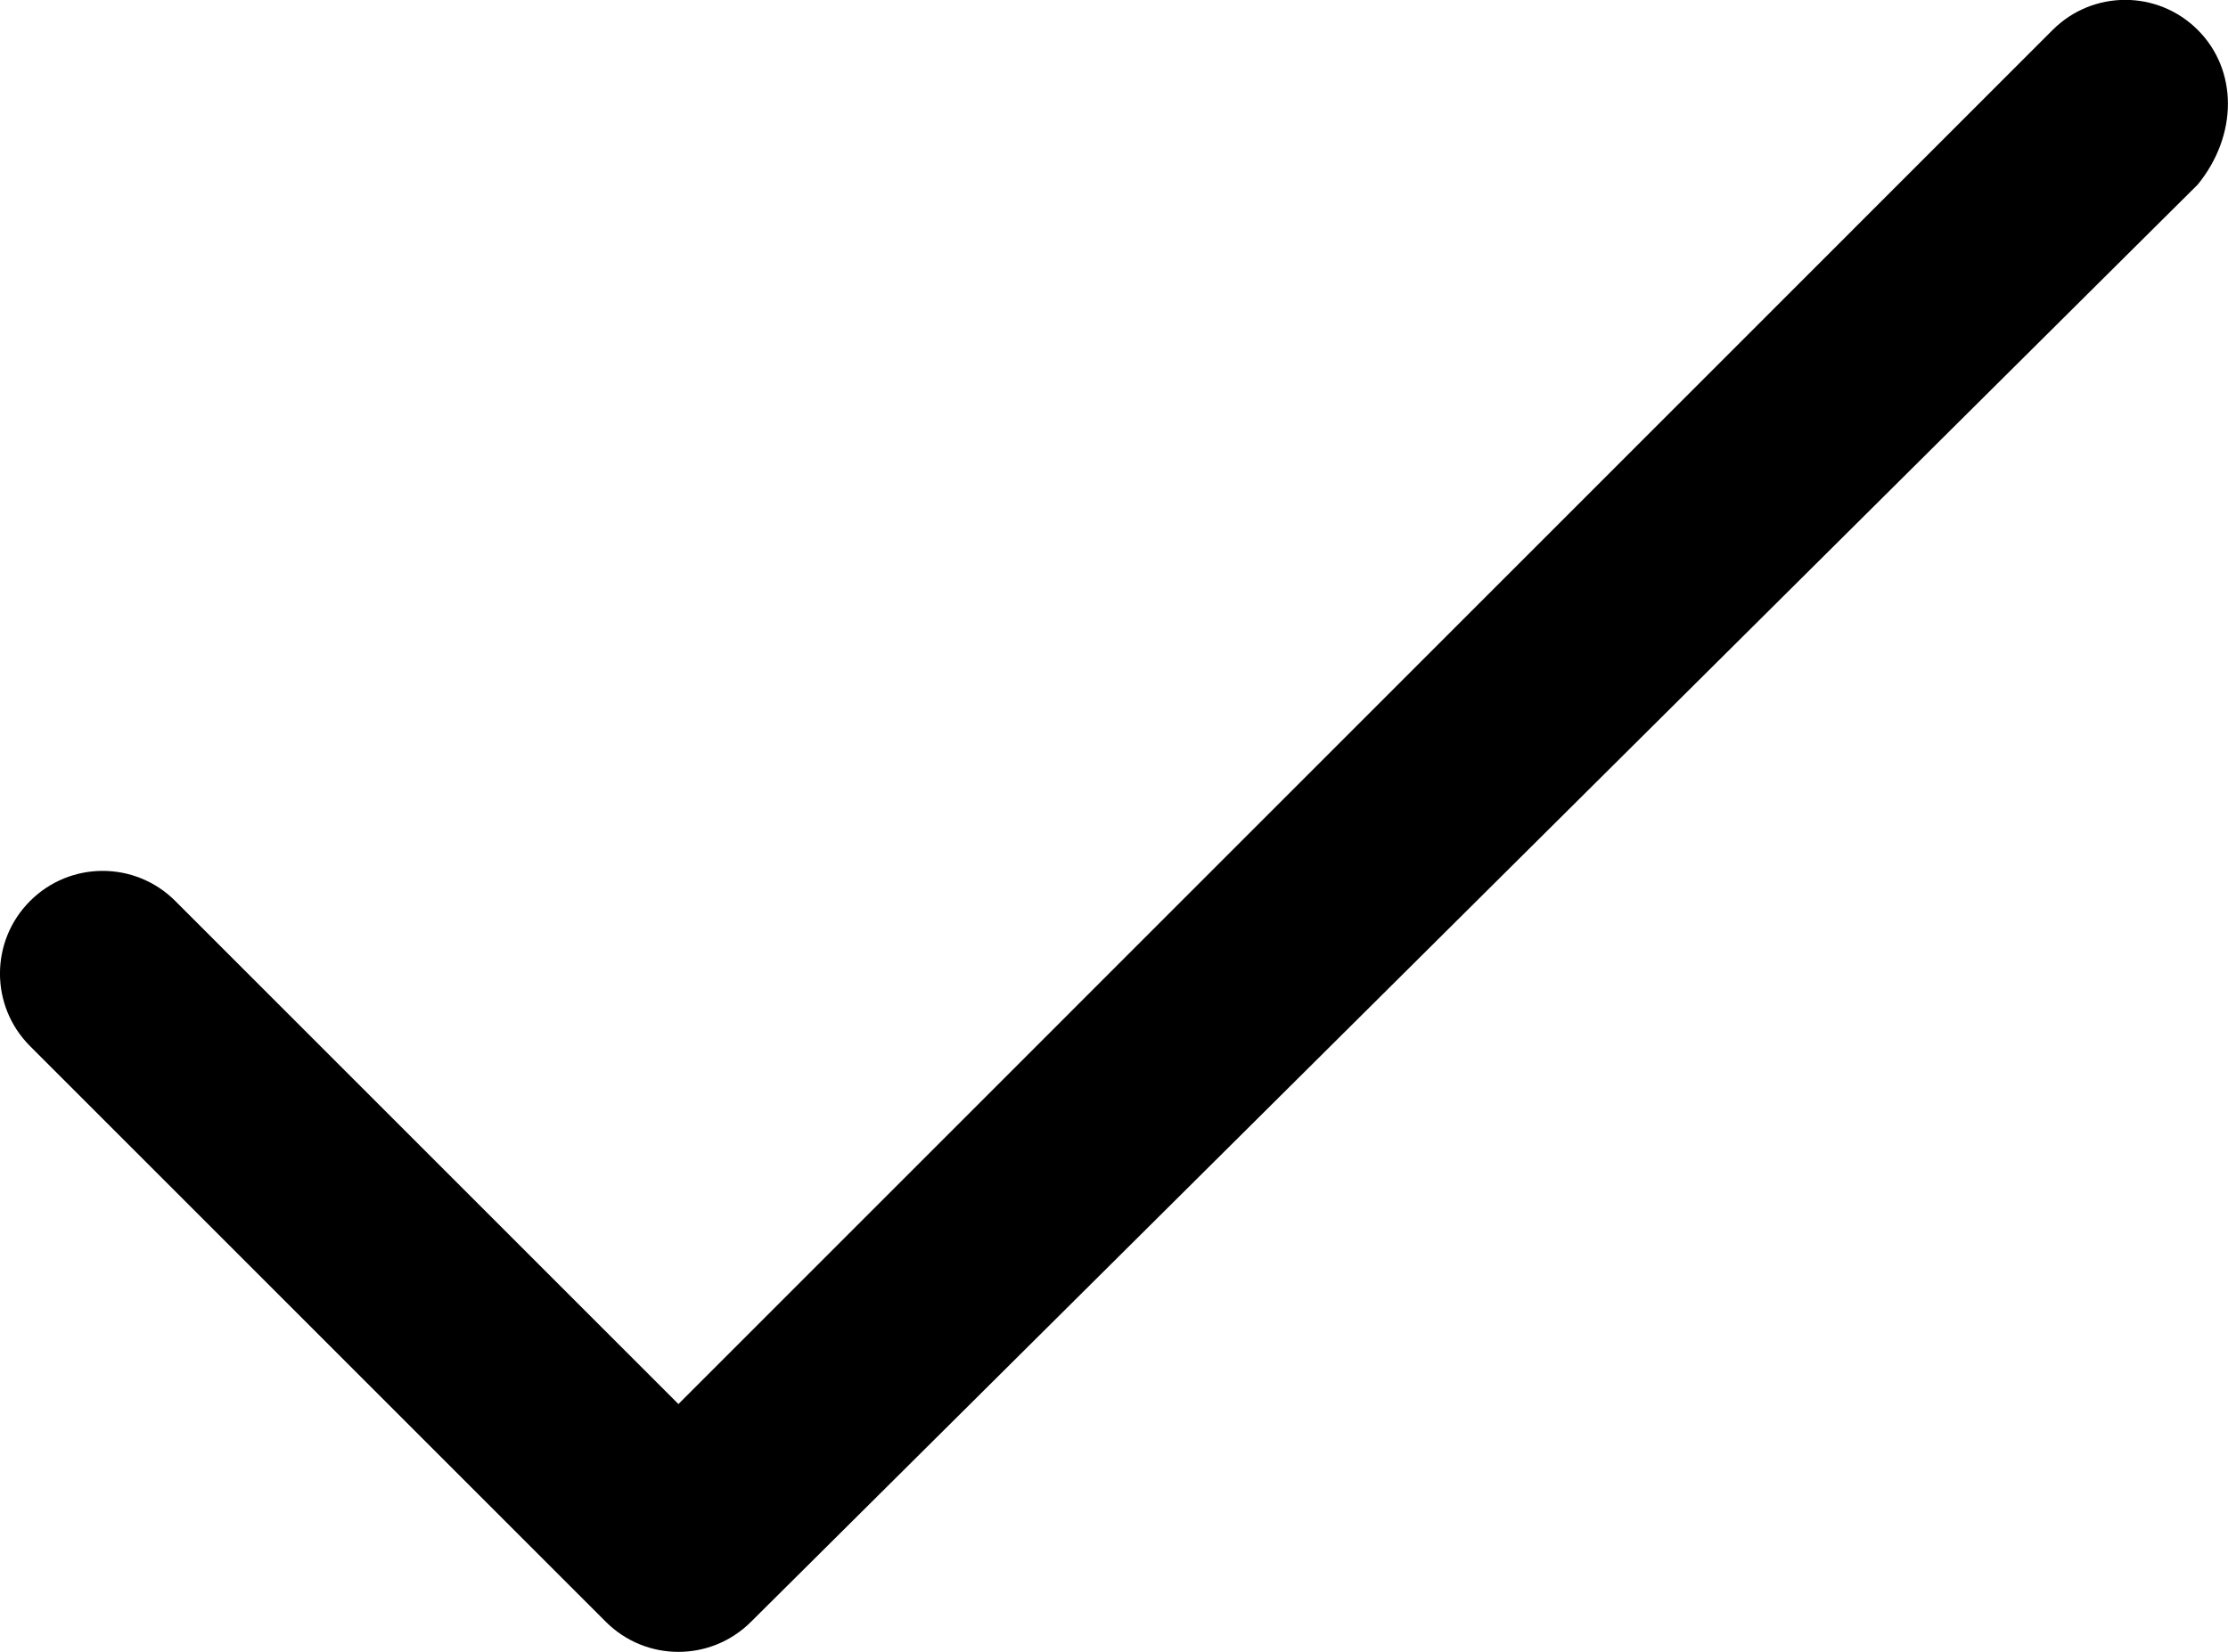
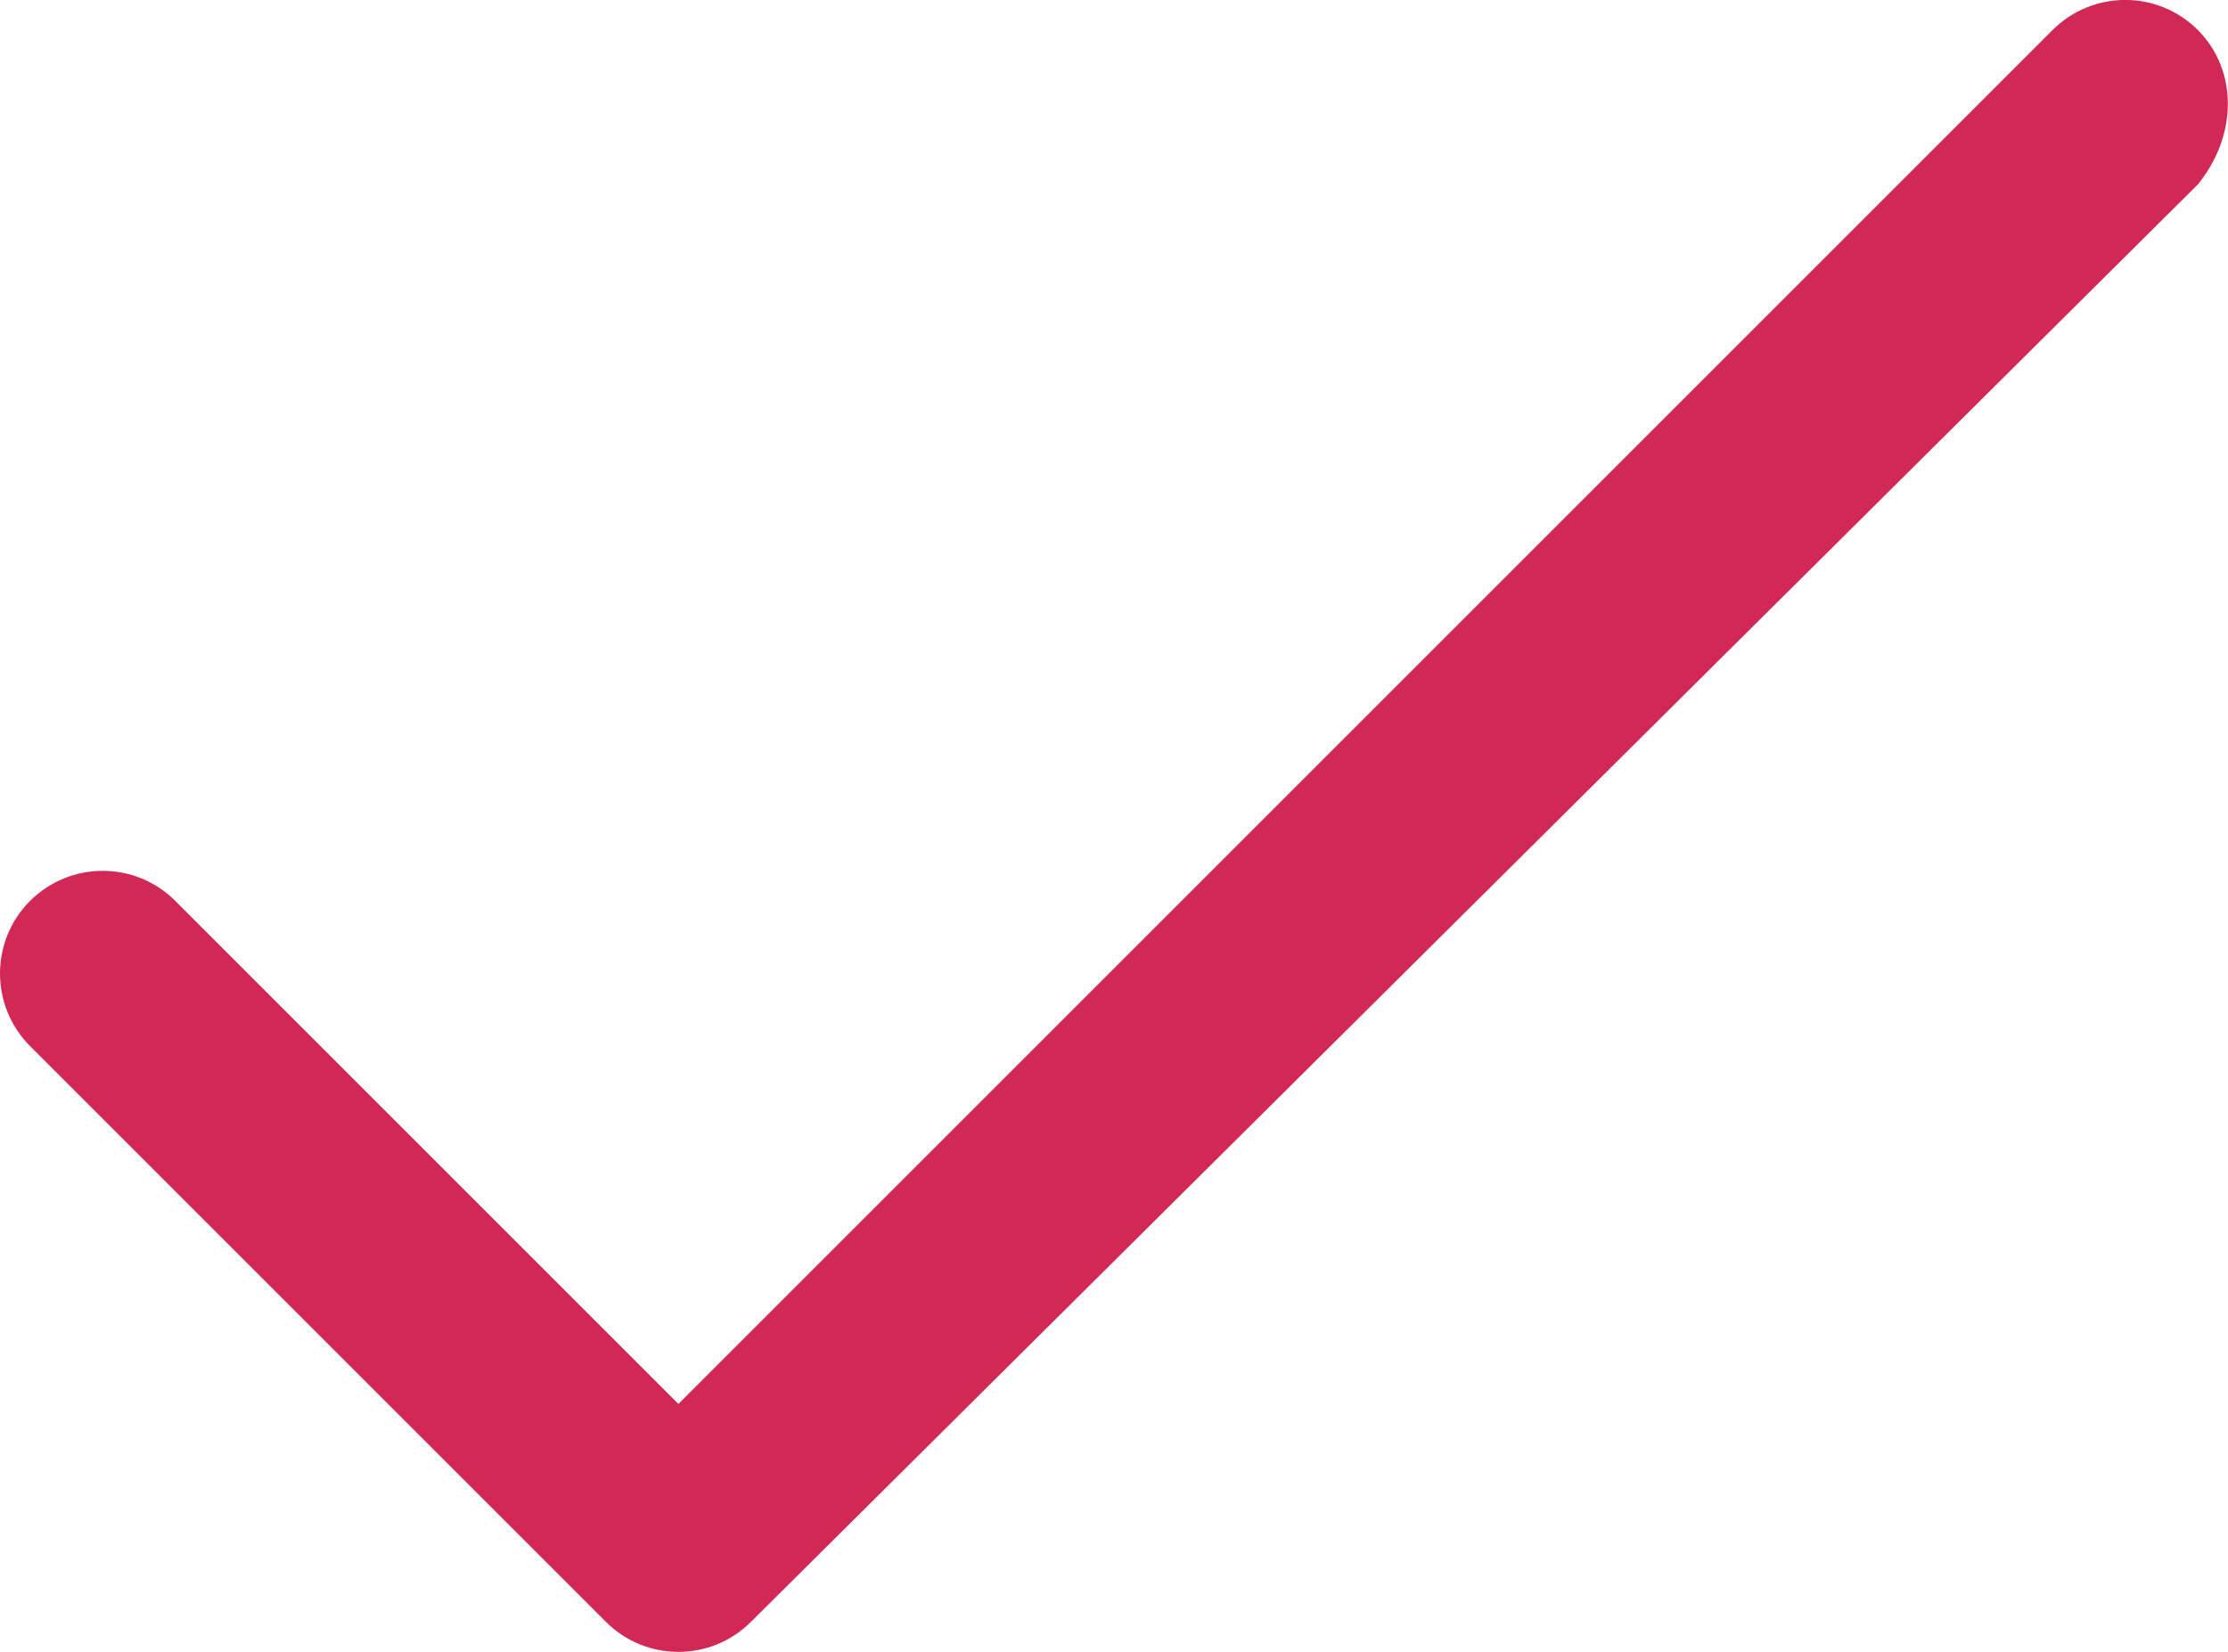
- <svg xmlns="http://www.w3.org/2000/svg" version="1.0" id="Layer_1" x="0px" y="0px" width="21.698px" height="16.09px" viewBox="-82.357 4.875 21.698 16.09" enable-background="new -82.357 4.875 21.698 16.09" xml:space="preserve">
-   <path d="M-60.953,5.167c-0.391-0.391-1.023-0.391-1.414,0L-75.75,18.551l-4.9-4.9c-0.391-0.391-1.023-0.391-1.414,0 s-0.391,1.023,0,1.414l5.607,5.607c0.195,0.195,0.451,0.293,0.707,0.293s0.512-0.098,0.707-0.293l14.09-14.0 C-60.562,6.191-60.562,5.558-60.953,5.167z" />
+ <svg xmlns="http://www.w3.org/2000/svg" version="1" width="21.698" height="16.09" viewBox="-82.357 4.875 21.698 16.09">
+   <path fill="#d22856" d="M-60.953 5.167c-.39-.39-1.023-.39-1.414 0L-75.75 18.55l-4.9-4.9c-.39-.39-1.023-.39-1.414 0s-.39 1.024 0 1.415l5.607 5.607c.195.195.45.293.707.293s.512-.098.707-.293l14.09-14c.39-.48.39-1.114 0-1.505z" />
</svg>
